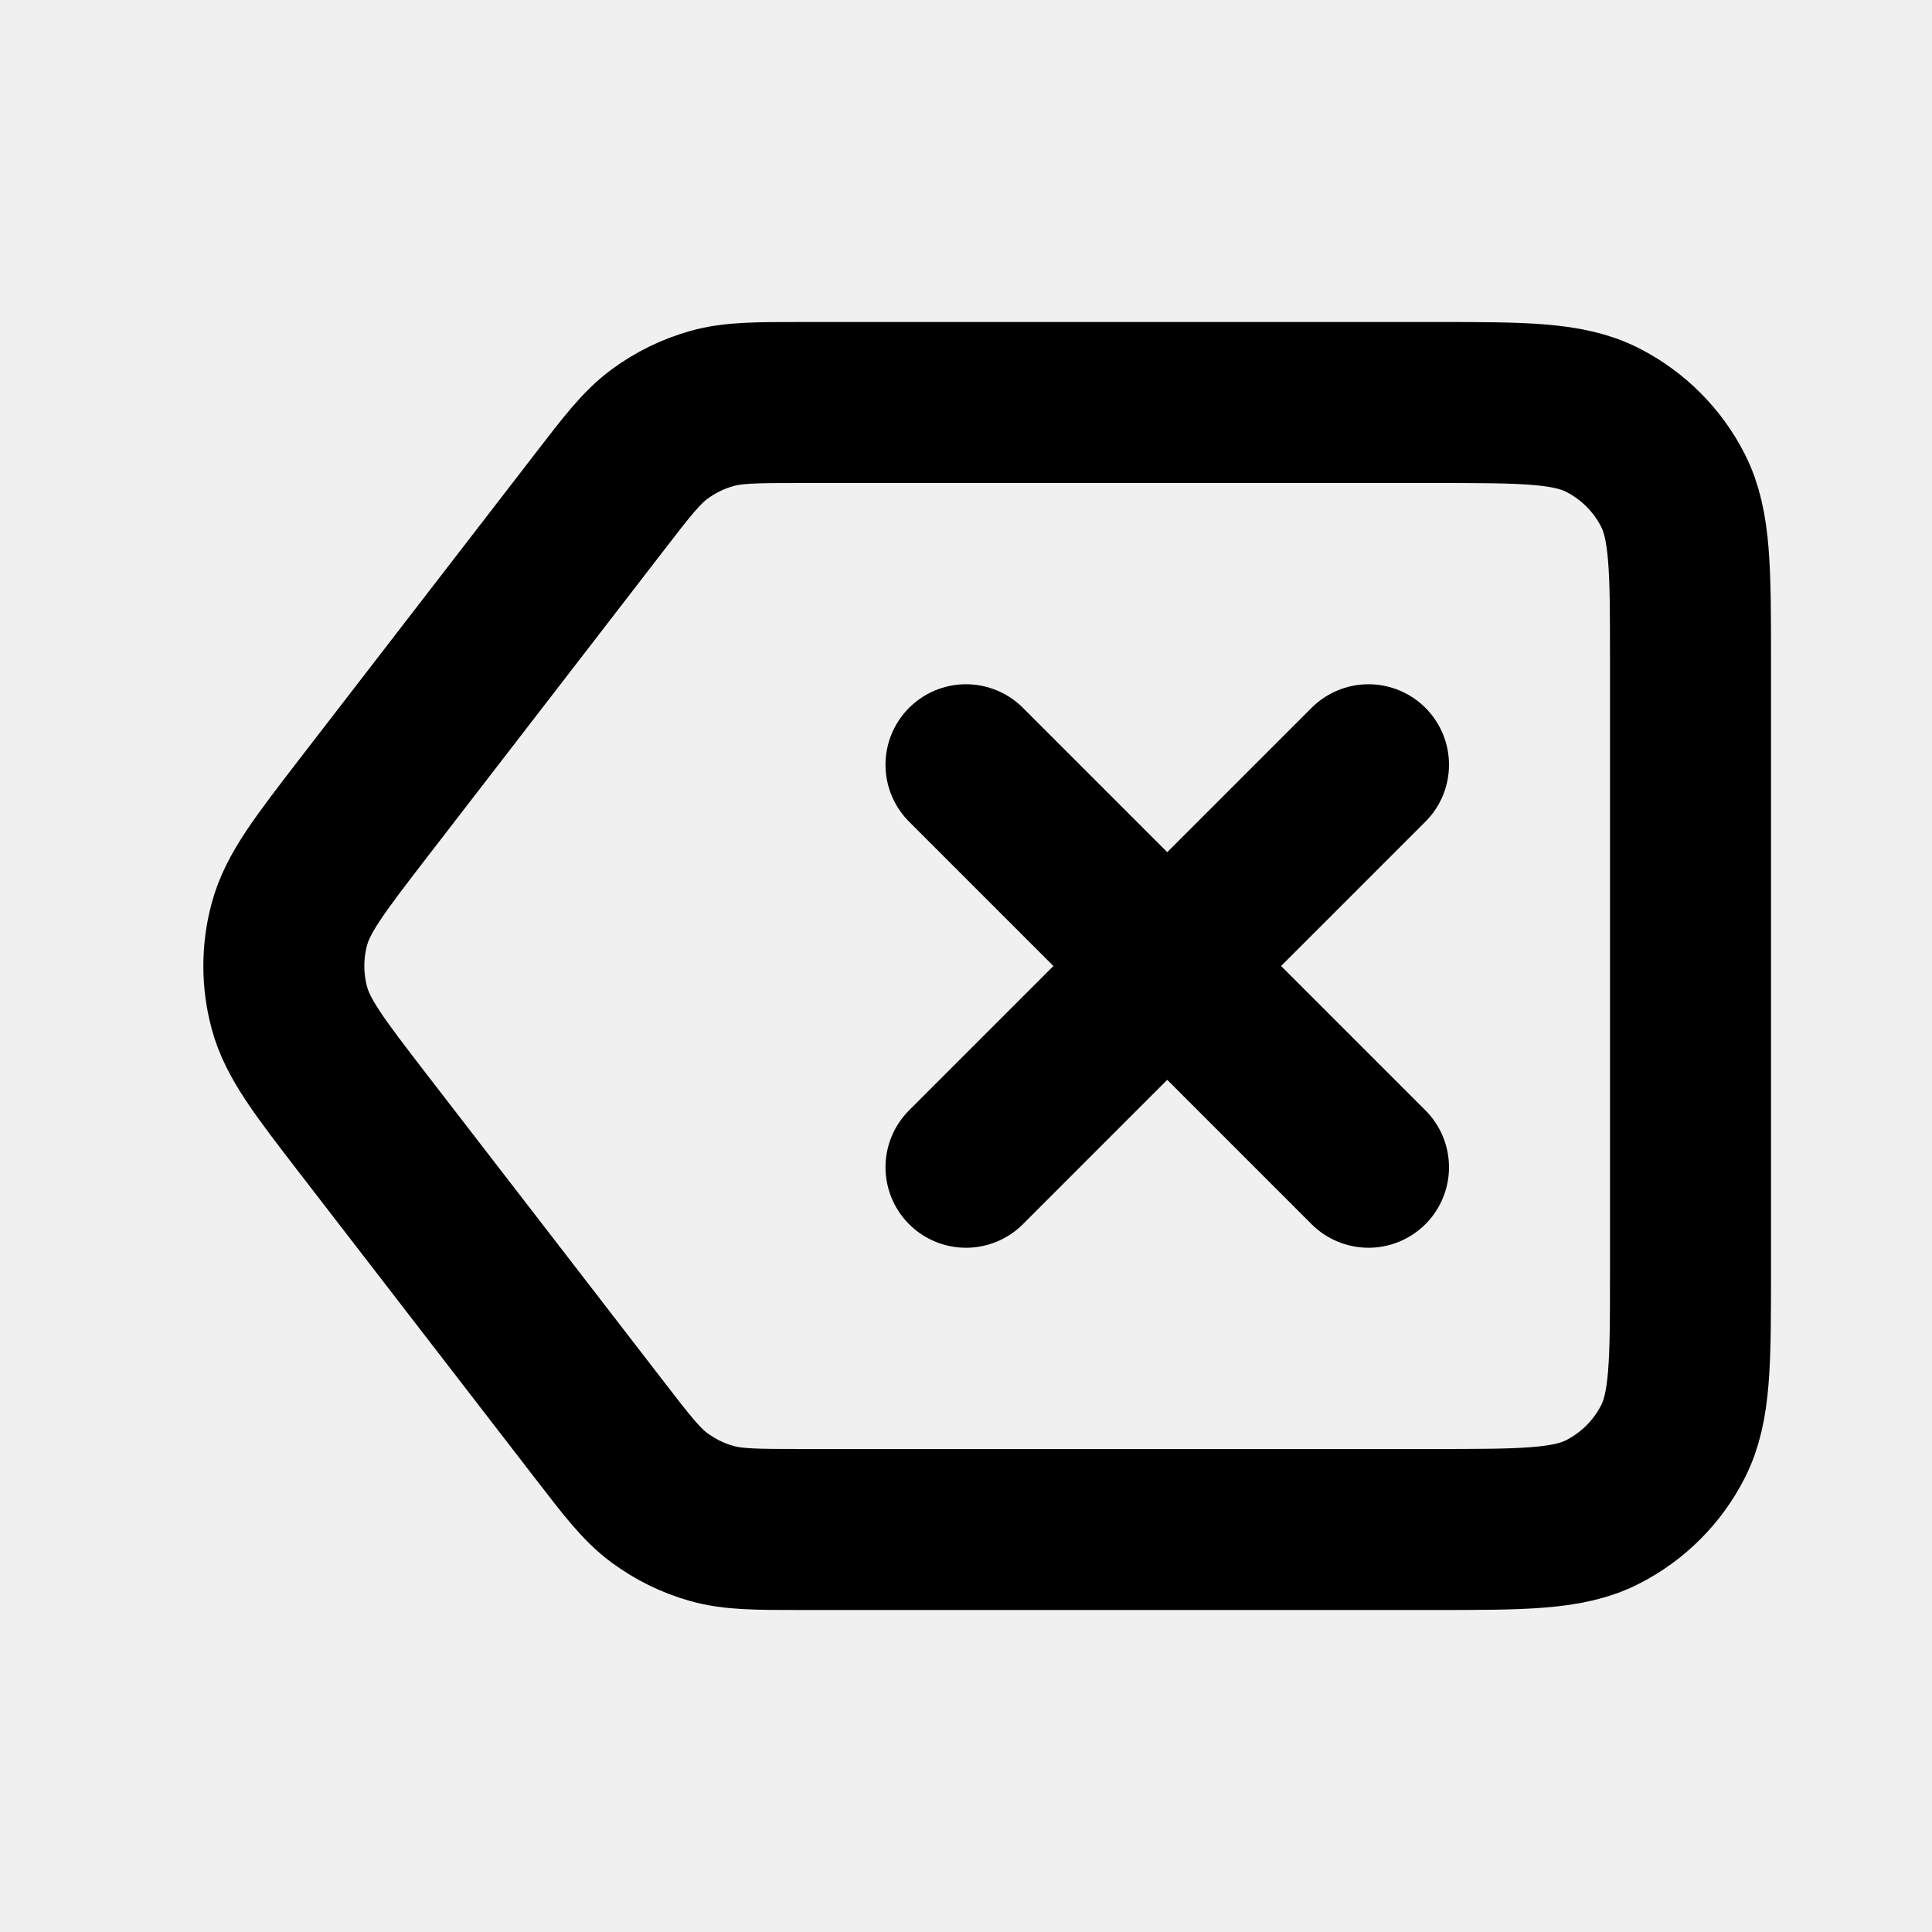
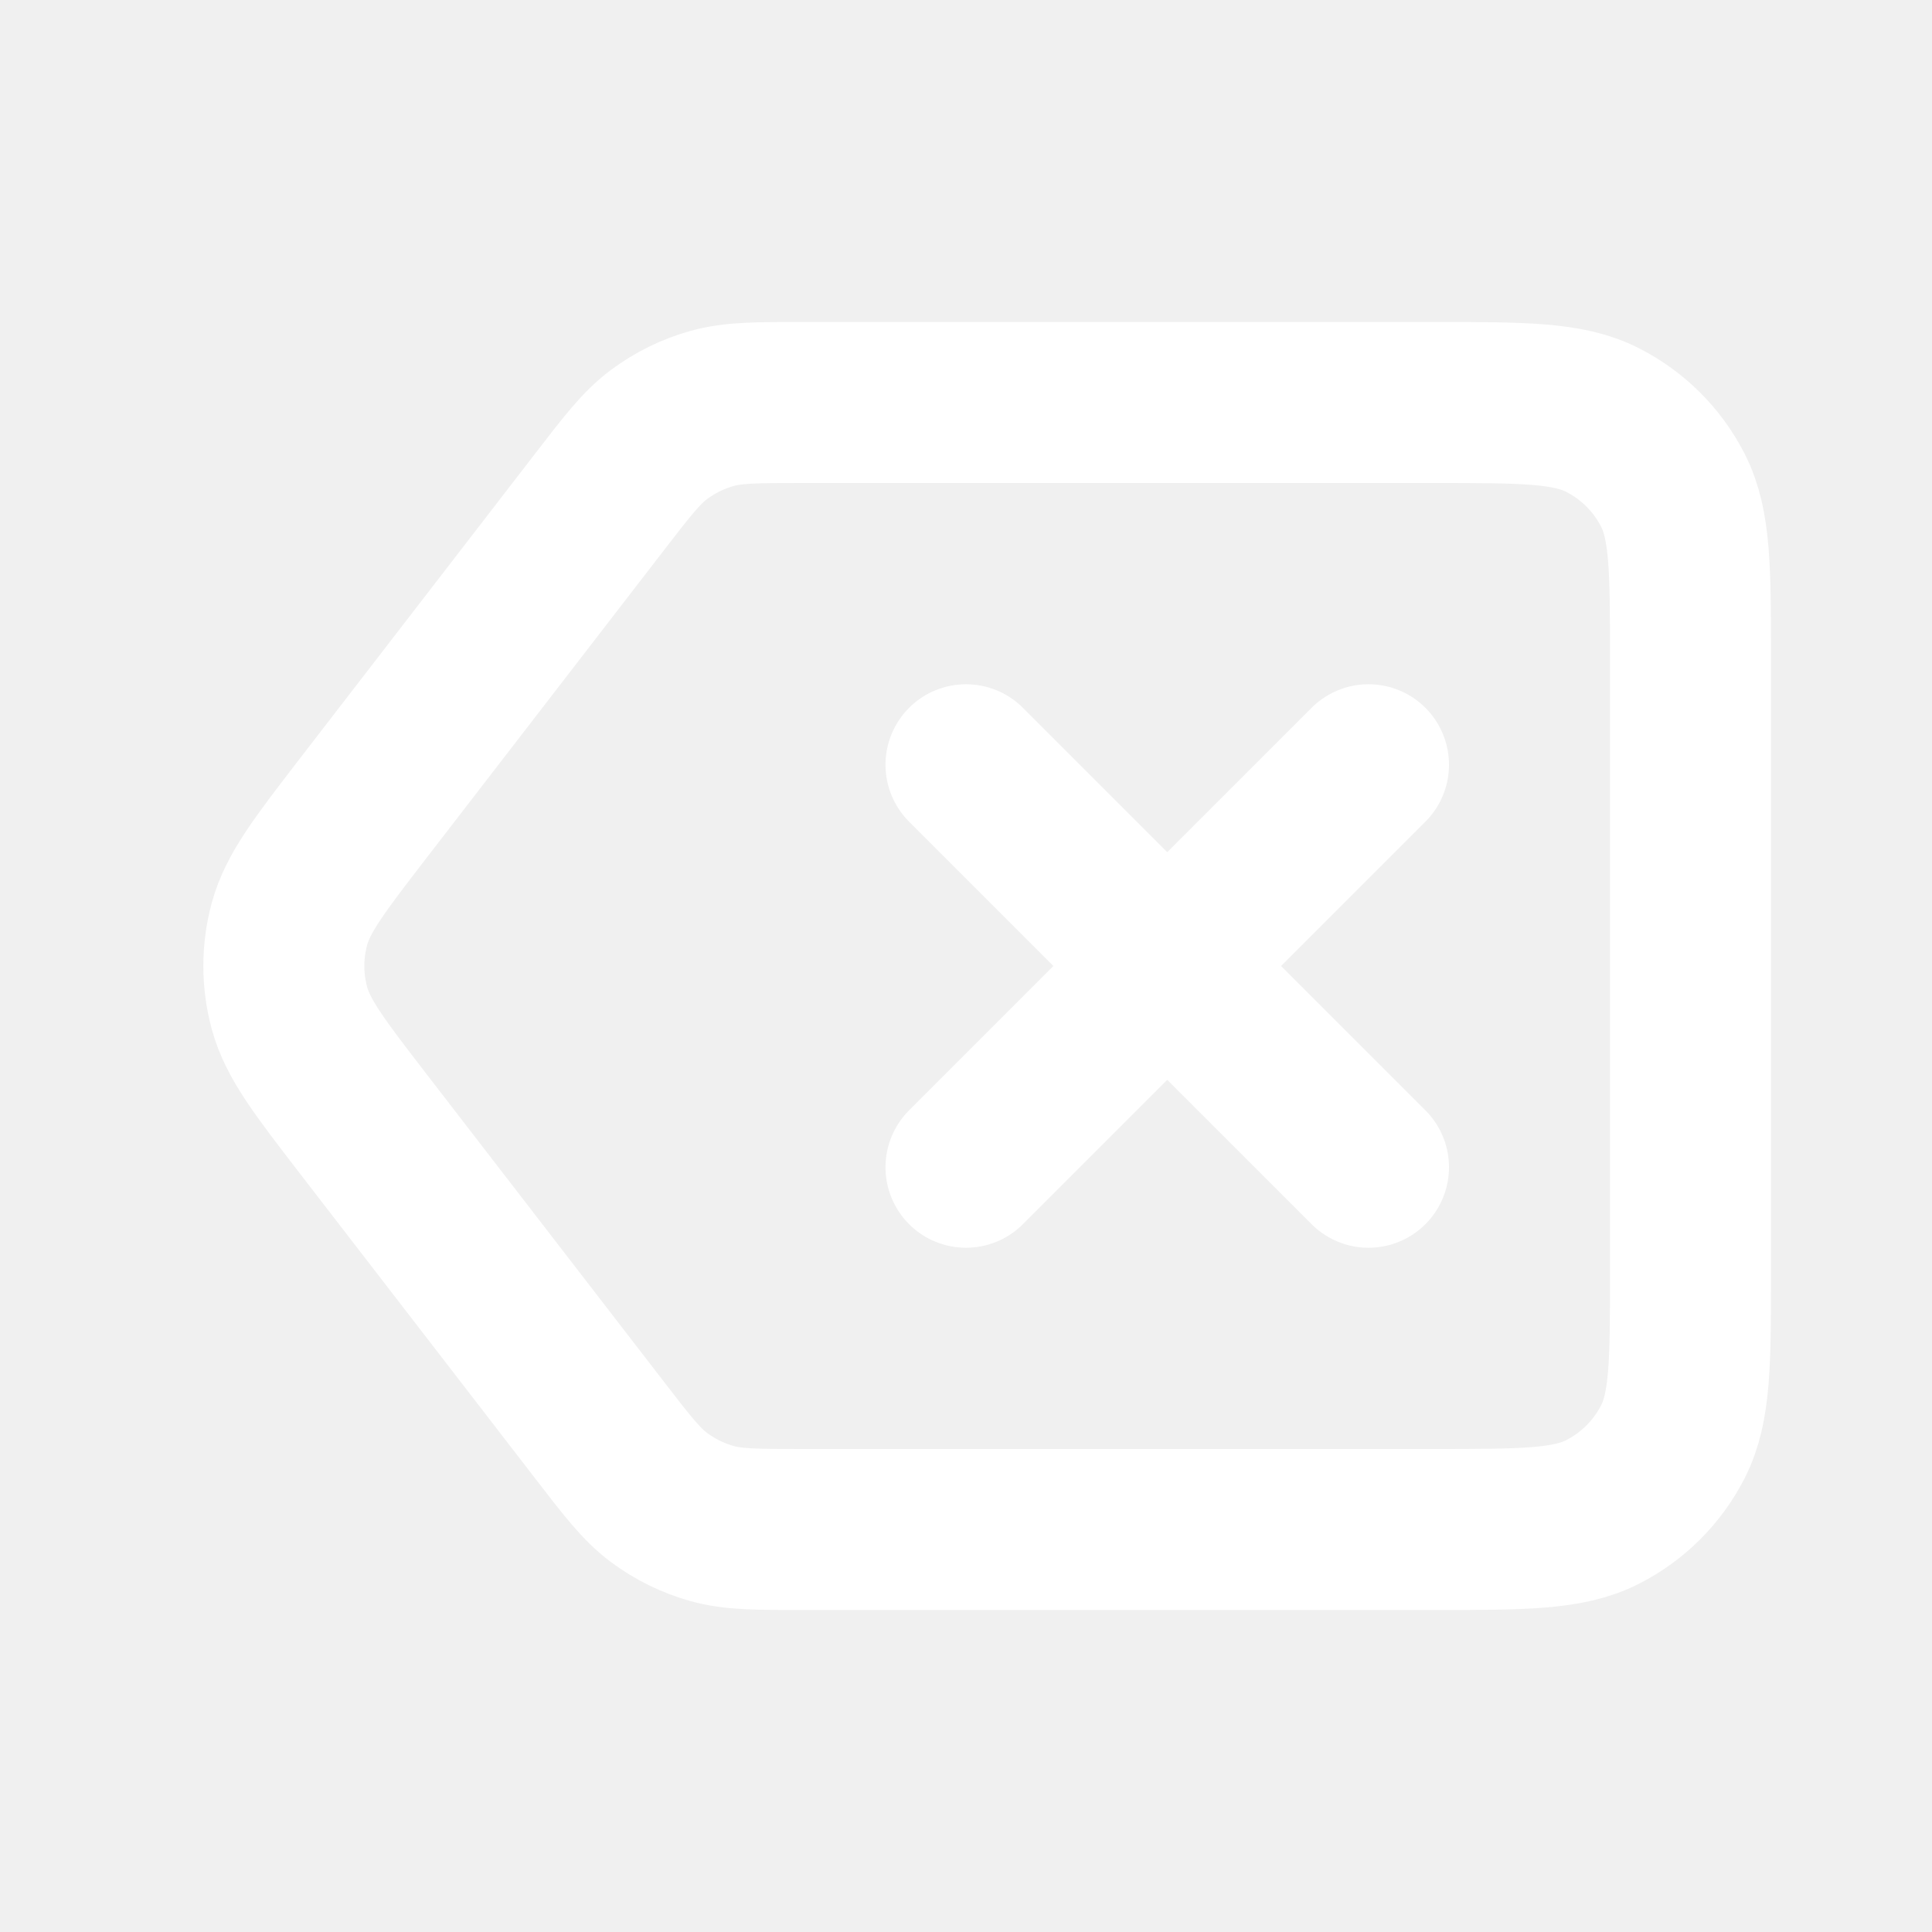
<svg xmlns="http://www.w3.org/2000/svg" width="800px" height="800px" viewBox="0 0 24 24" fill="none">
-   <path d="M12 9.5L17 14.5M17 9.5L12 14.5M4.508 13.955L7.44 17.755C7.792 18.212 7.968 18.44 8.19 18.605C8.386 18.75 8.607 18.859 8.842 18.925C9.108 19 9.396 19 9.973 19H17.8C18.921 19 19.481 19 19.908 18.782C20.285 18.59 20.591 18.284 20.782 17.908C21 17.48 21 16.92 21 15.8V8.2C21 7.08 21 6.52 20.782 6.092C20.591 5.716 20.285 5.41 19.908 5.218C19.481 5 18.921 5 17.8 5H9.973C9.396 5 9.108 5 8.842 5.075C8.607 5.141 8.386 5.25 8.19 5.395C7.968 5.56 7.792 5.788 7.44 6.245L4.508 10.045C3.969 10.745 3.699 11.095 3.595 11.48C3.503 11.821 3.503 12.179 3.595 12.52C3.699 12.905 3.969 13.255 4.508 13.955Z" stroke="#000000" stroke-width="2" stroke-linecap="round" stroke-linejoin="round" />
+   <path d="M12 9.5L17 14.5M17 9.5L12 14.5M4.508 13.955L7.44 17.755C7.792 18.212 7.968 18.44 8.19 18.605C8.386 18.75 8.607 18.859 8.842 18.925C9.108 19 9.396 19 9.973 19H17.8C18.921 19 19.481 19 19.908 18.782C20.285 18.59 20.591 18.284 20.782 17.908C21 17.48 21 16.92 21 15.8V8.2C21 7.08 21 6.52 20.782 6.092C20.591 5.716 20.285 5.41 19.908 5.218C19.481 5 18.921 5 17.8 5H9.973C9.396 5 9.108 5 8.842 5.075C8.607 5.141 8.386 5.25 8.19 5.395C7.968 5.56 7.792 5.788 7.44 6.245L4.508 10.045C3.969 10.745 3.699 11.095 3.595 11.48C3.503 11.821 3.503 12.179 3.595 12.52C3.699 12.905 3.969 13.255 4.508 13.955Z" stroke="#fff" stroke-width="2" stroke-linecap="round" stroke-linejoin="round" />
</svg>
